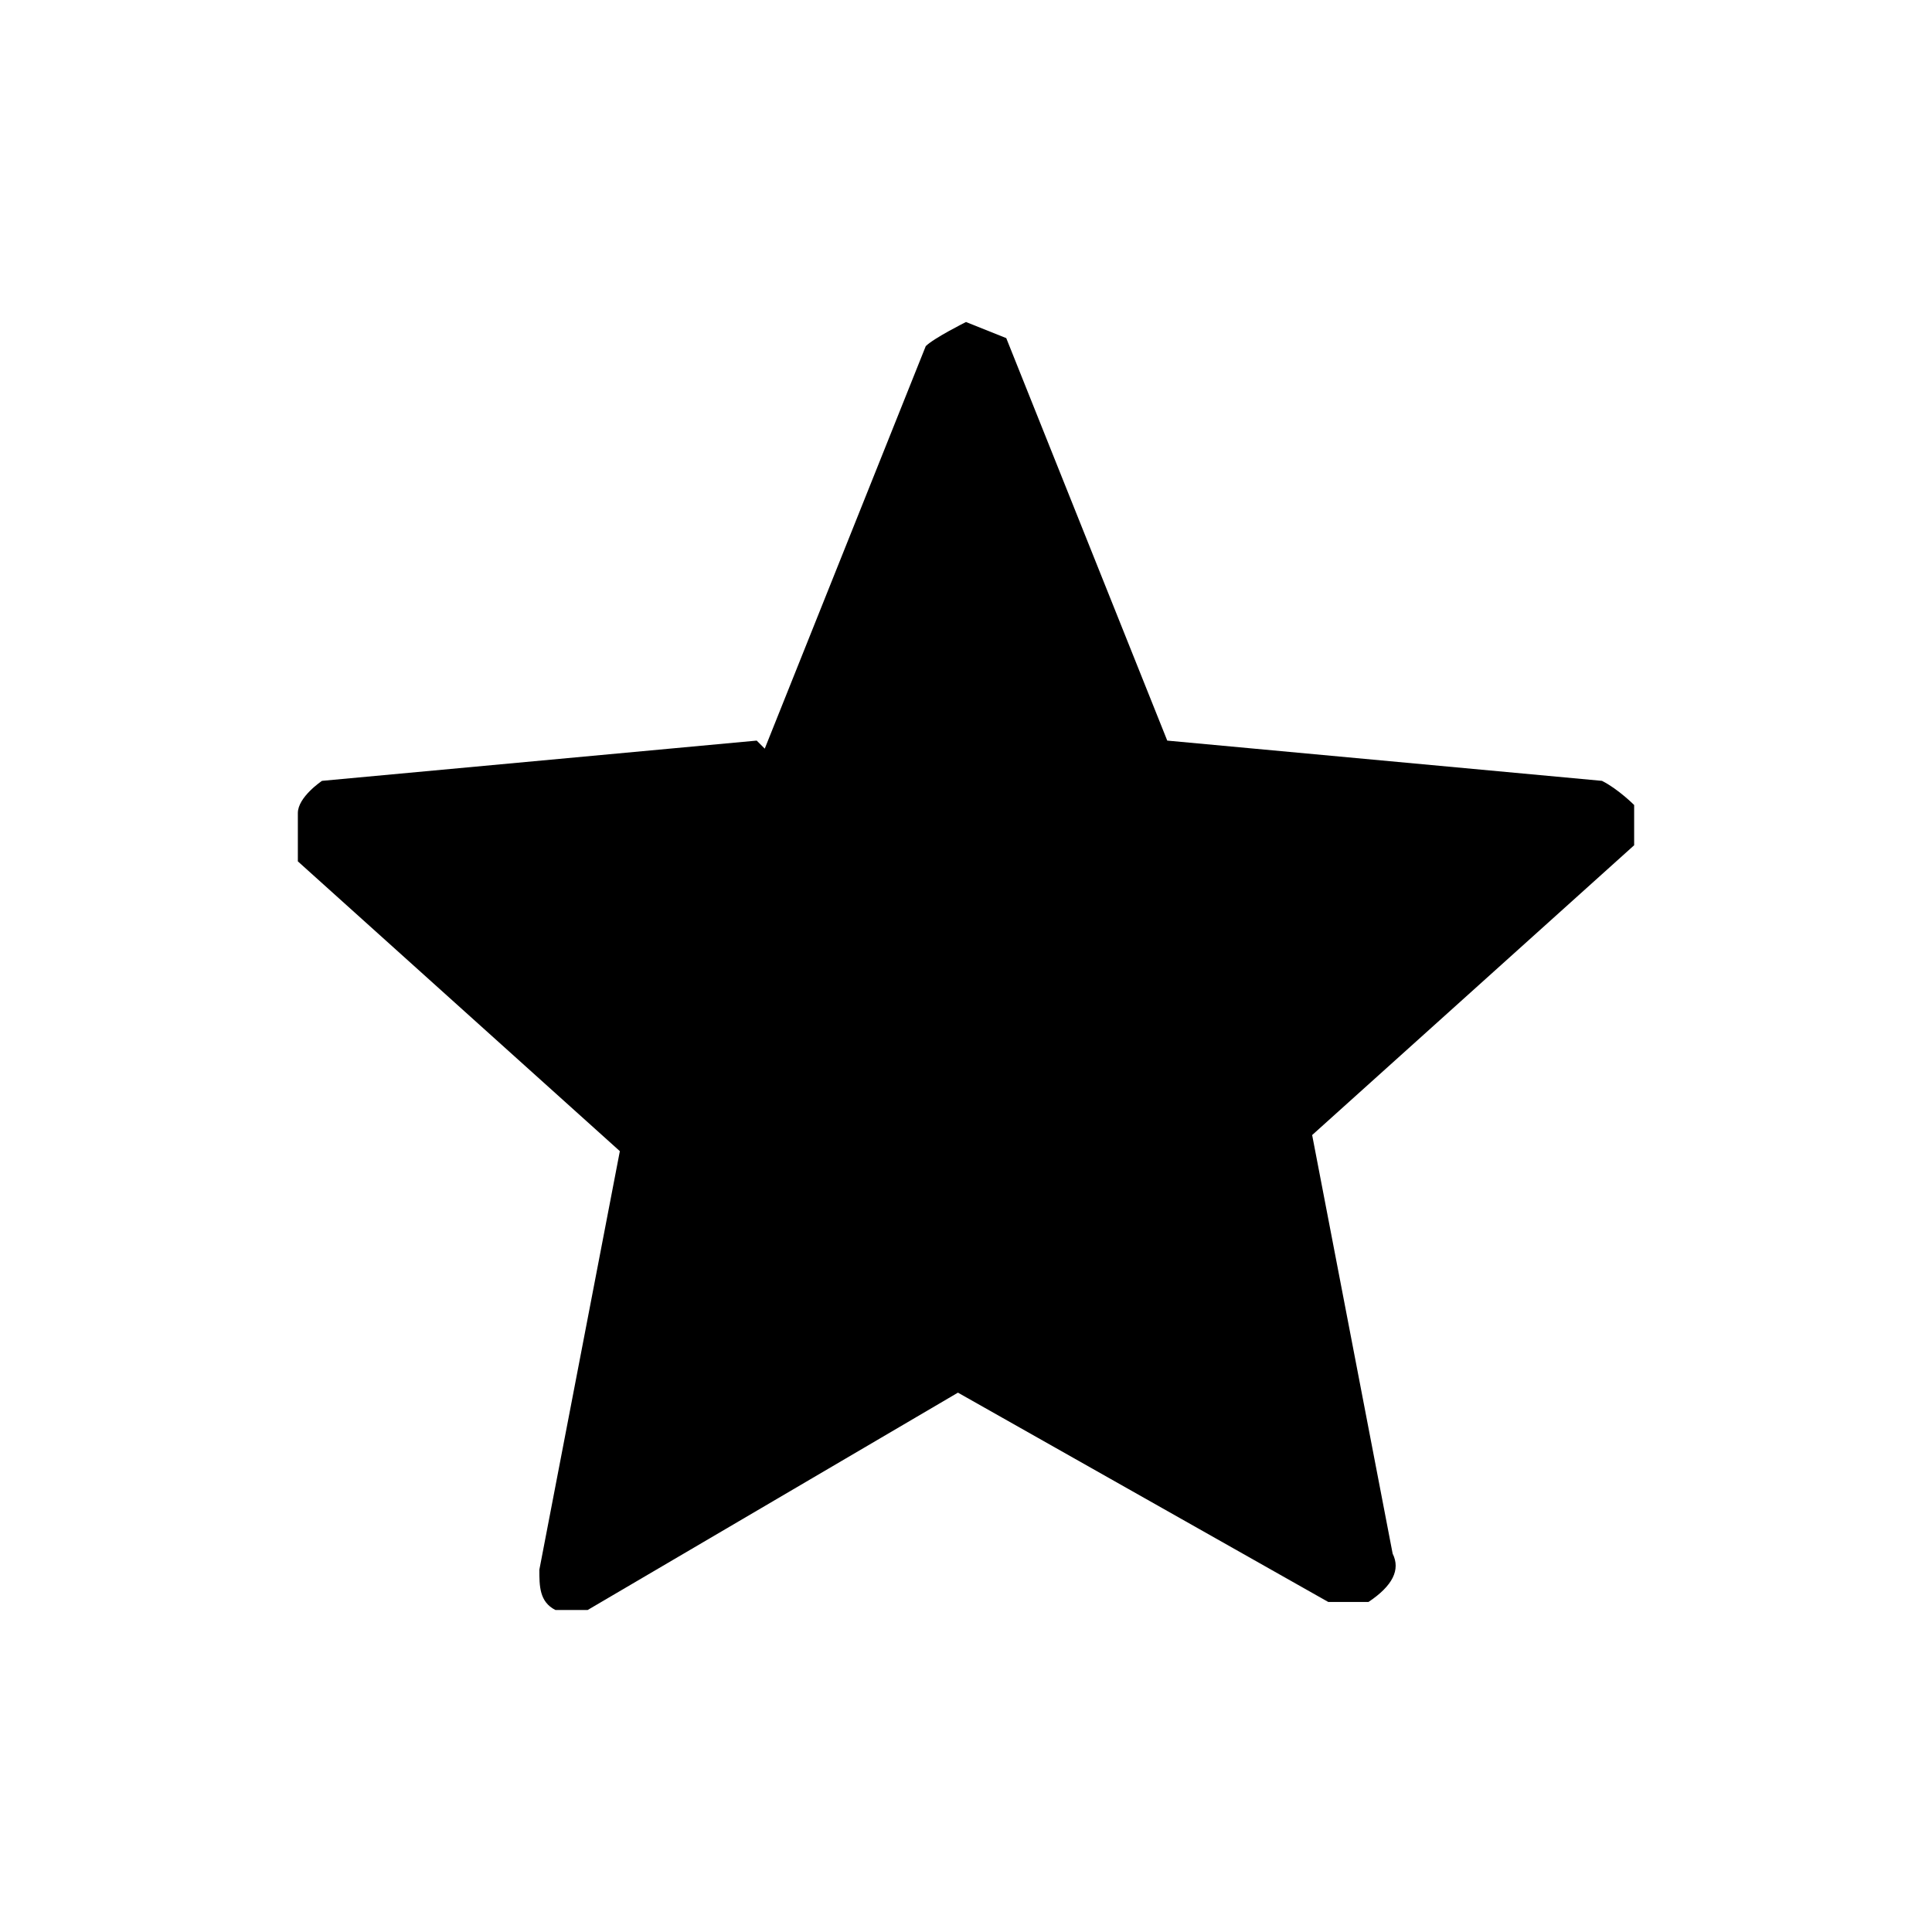
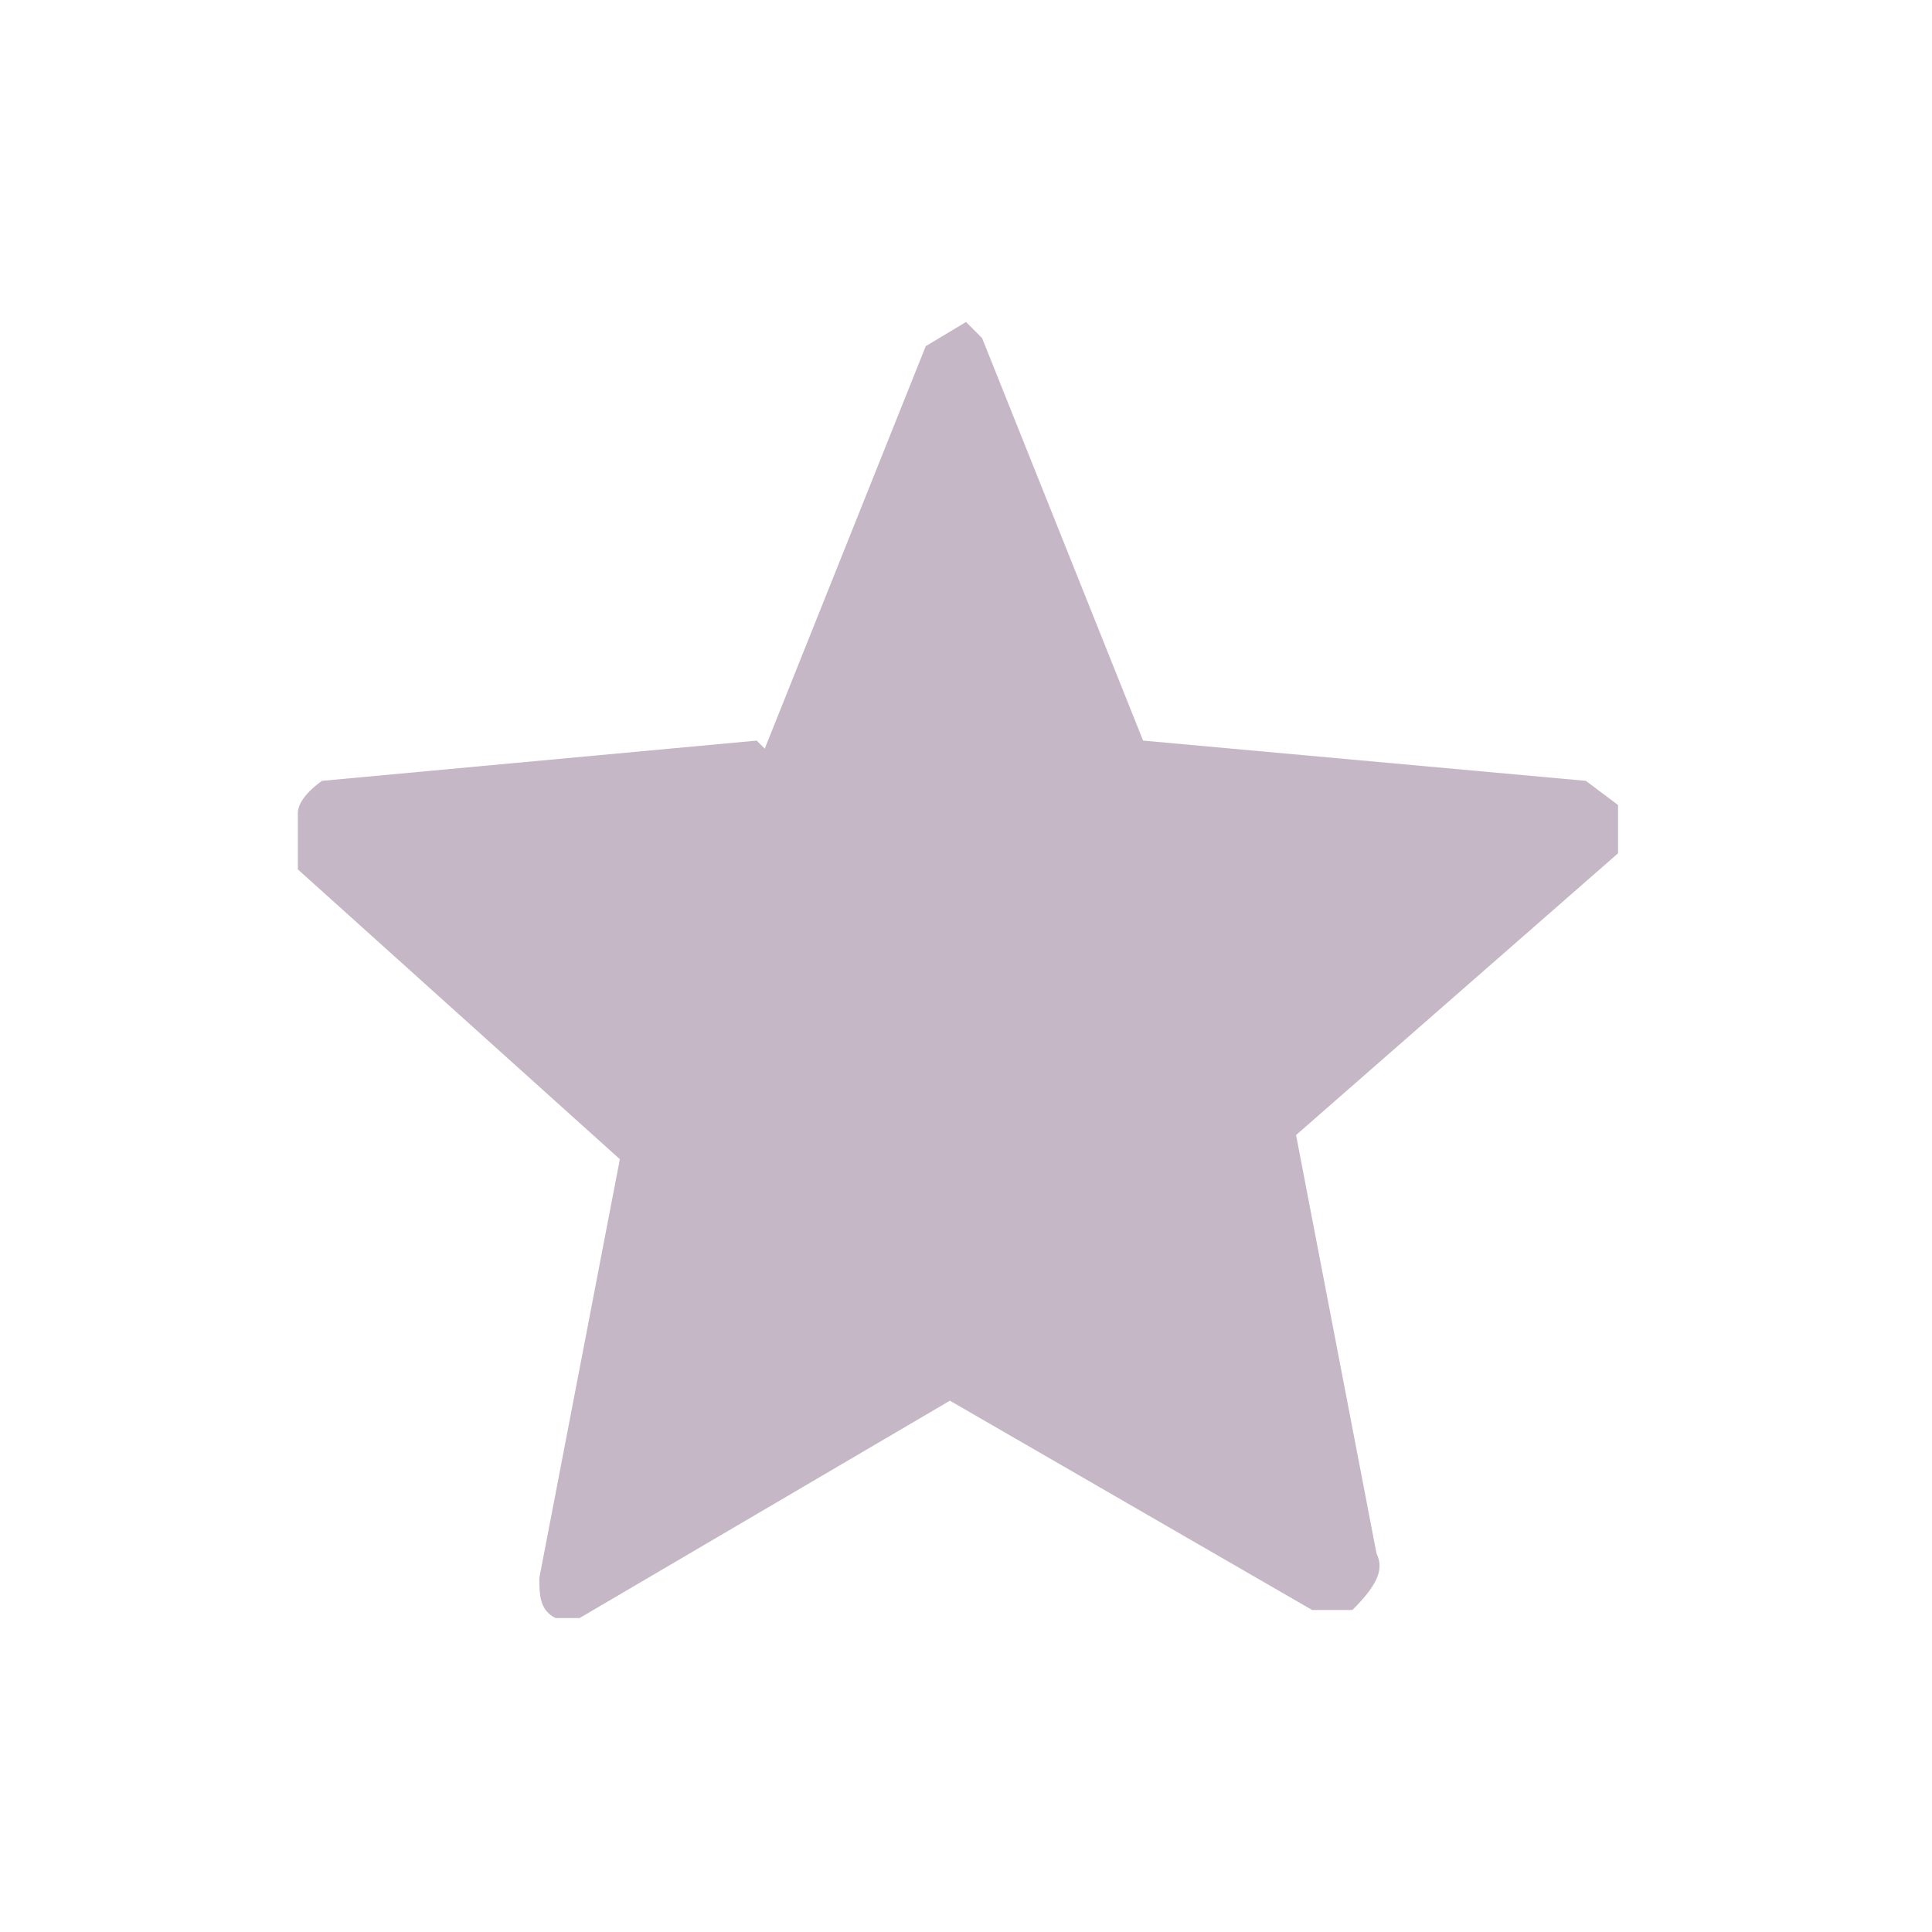
<svg xmlns="http://www.w3.org/2000/svg" width="24" height="24" baseProfile="tiny" version="1.2" viewBox="0 0 24 24">
-   <path d="M9.4 9.2L4 9.7s-.3.2-.3.4 0 .5 0 .6l4 3.6-1 5.2c0 .2 0 .4.2.5h.4l4.6-2.7 4.6 2.6h.5c.3-.2.4-.4.3-.6l-1-5.2 4-3.6V10s-.2-.2-.4-.3l-5.4-.5-2-5L12 4s-.4.2-.5.3l-2 5z" />
+   <path fill="#c5b7c5" d="M9.4 9.2L4 9.7s-.3.2-.3.4v.7l4 3.6-1 5.2c0 .2 0 .4.2.5h.3l4.6-2.7 4.5 2.6h.5c.3-.3.4-.5.3-.7l-1-5.2 4-3.5V10l-.4-.3-5.5-.5-2-5L12 4l-.5.3-2 5z" />
</svg>
